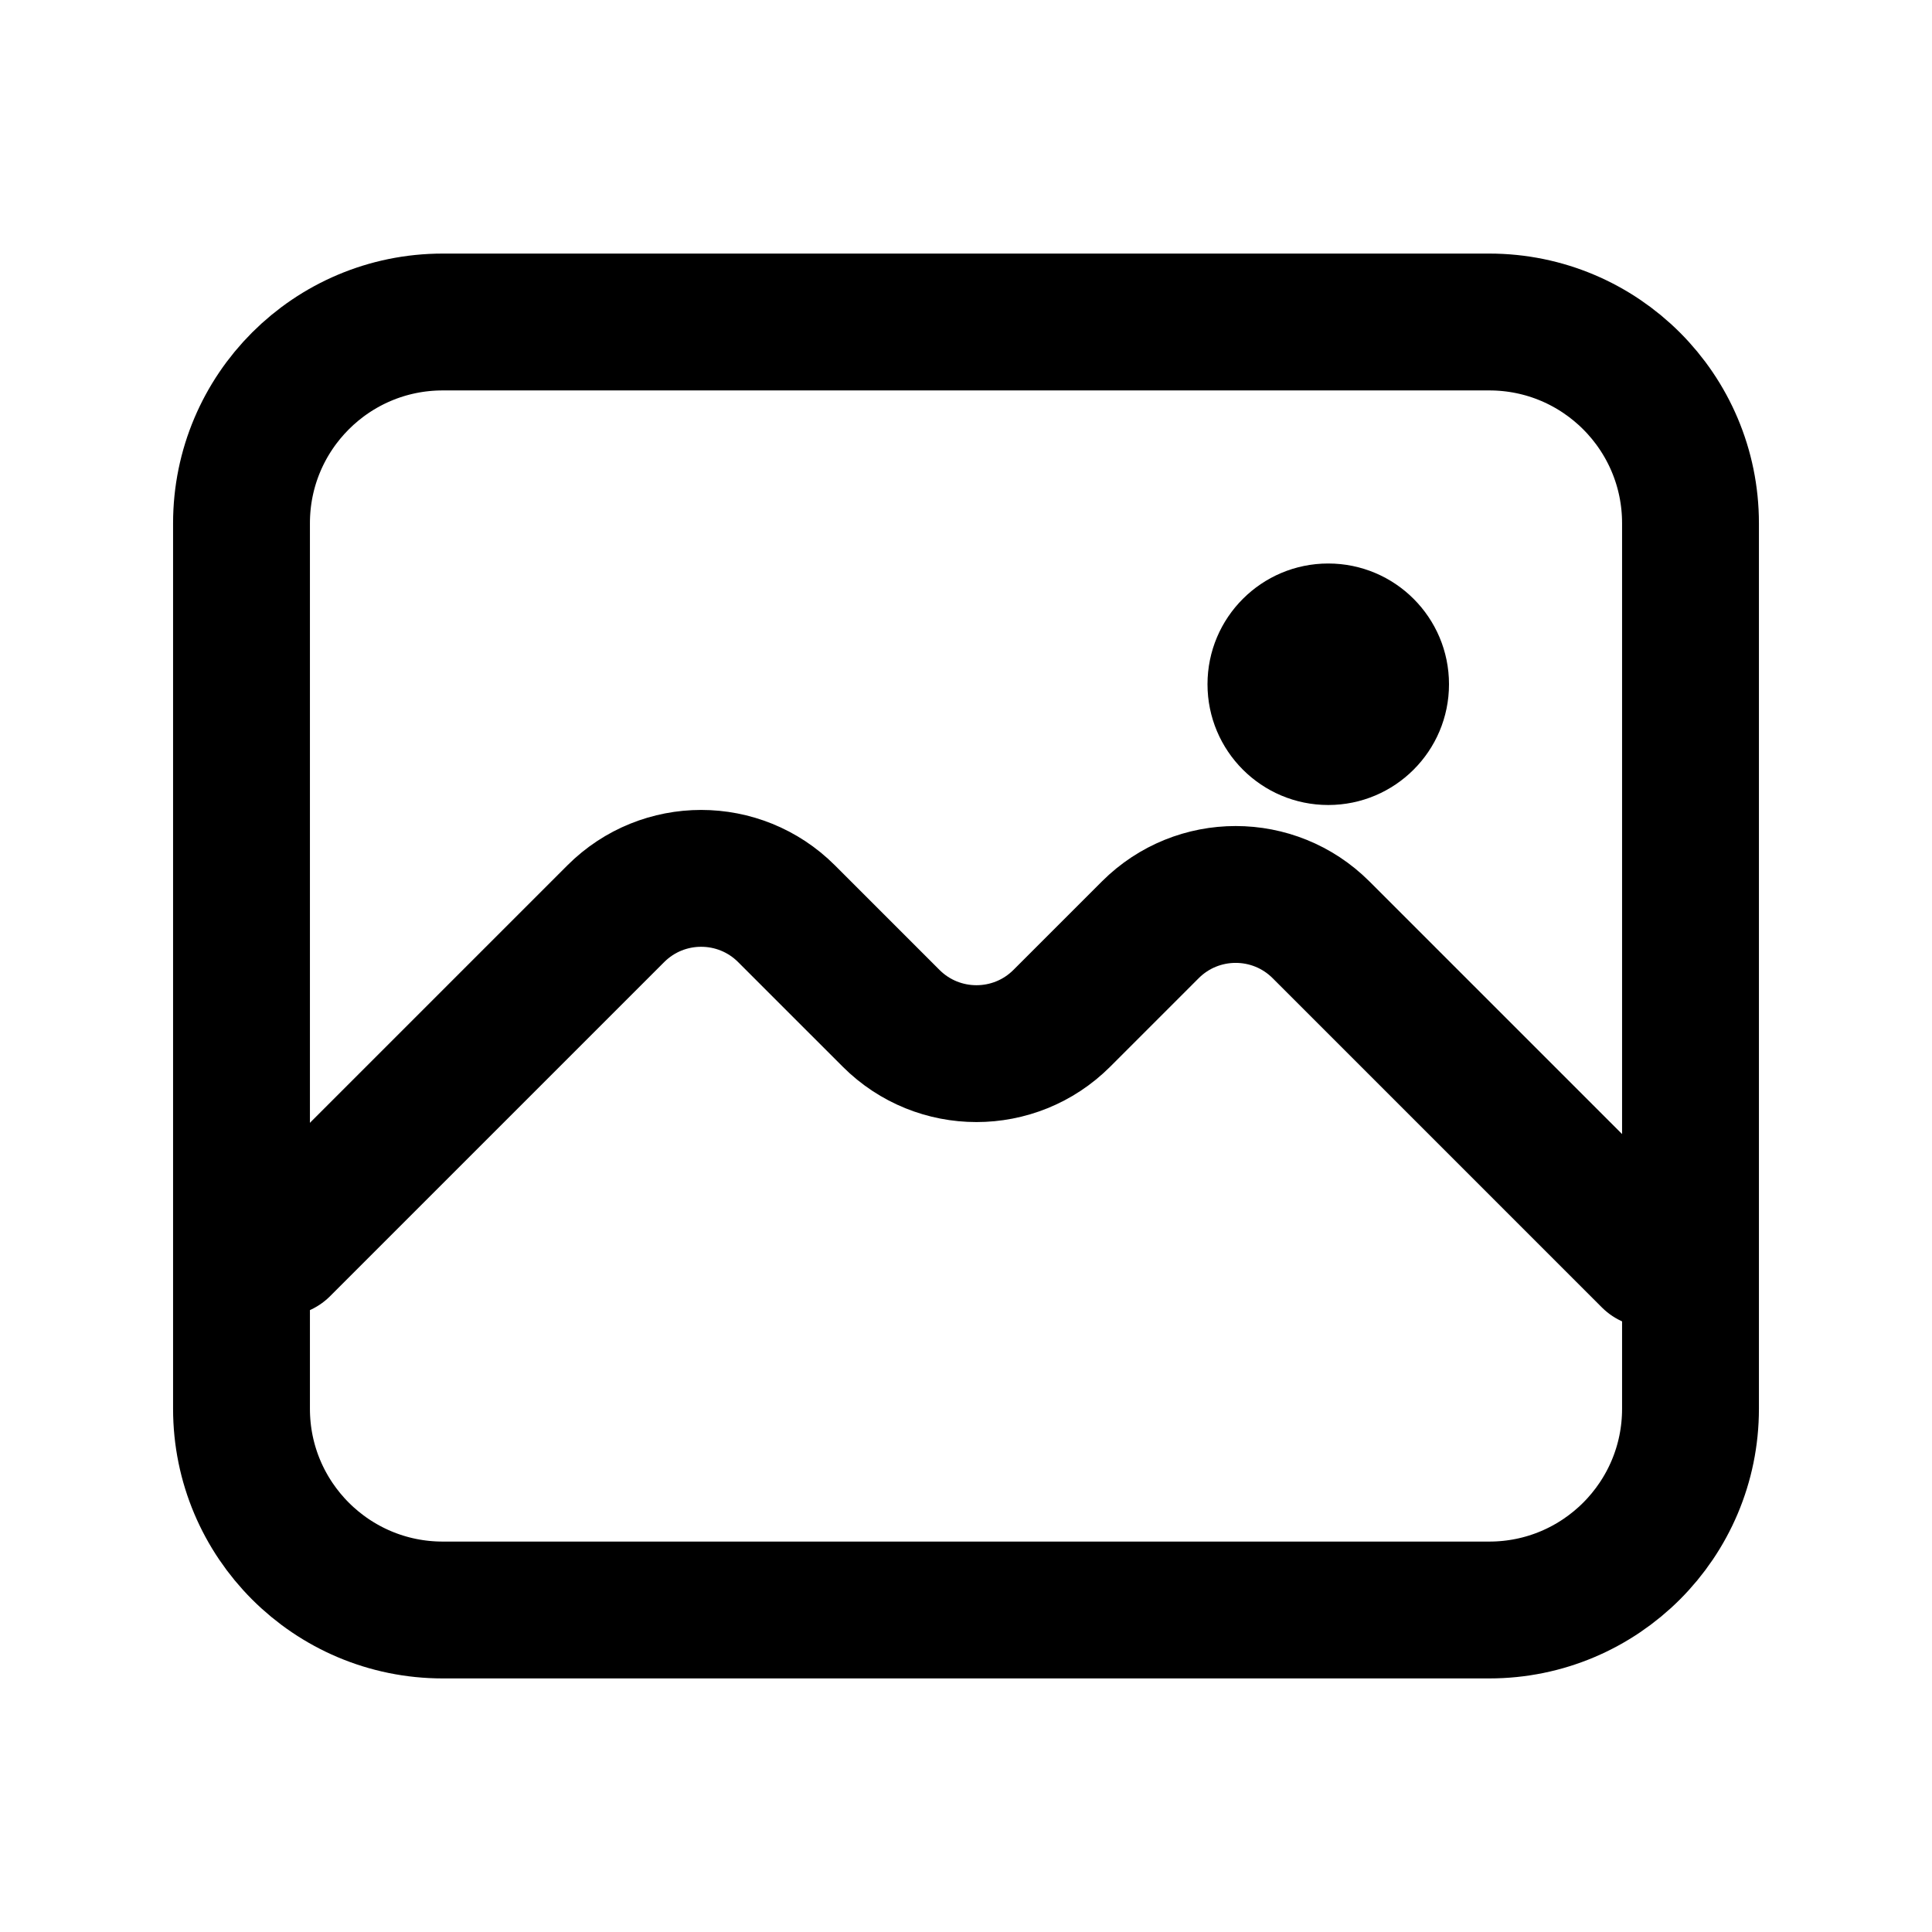
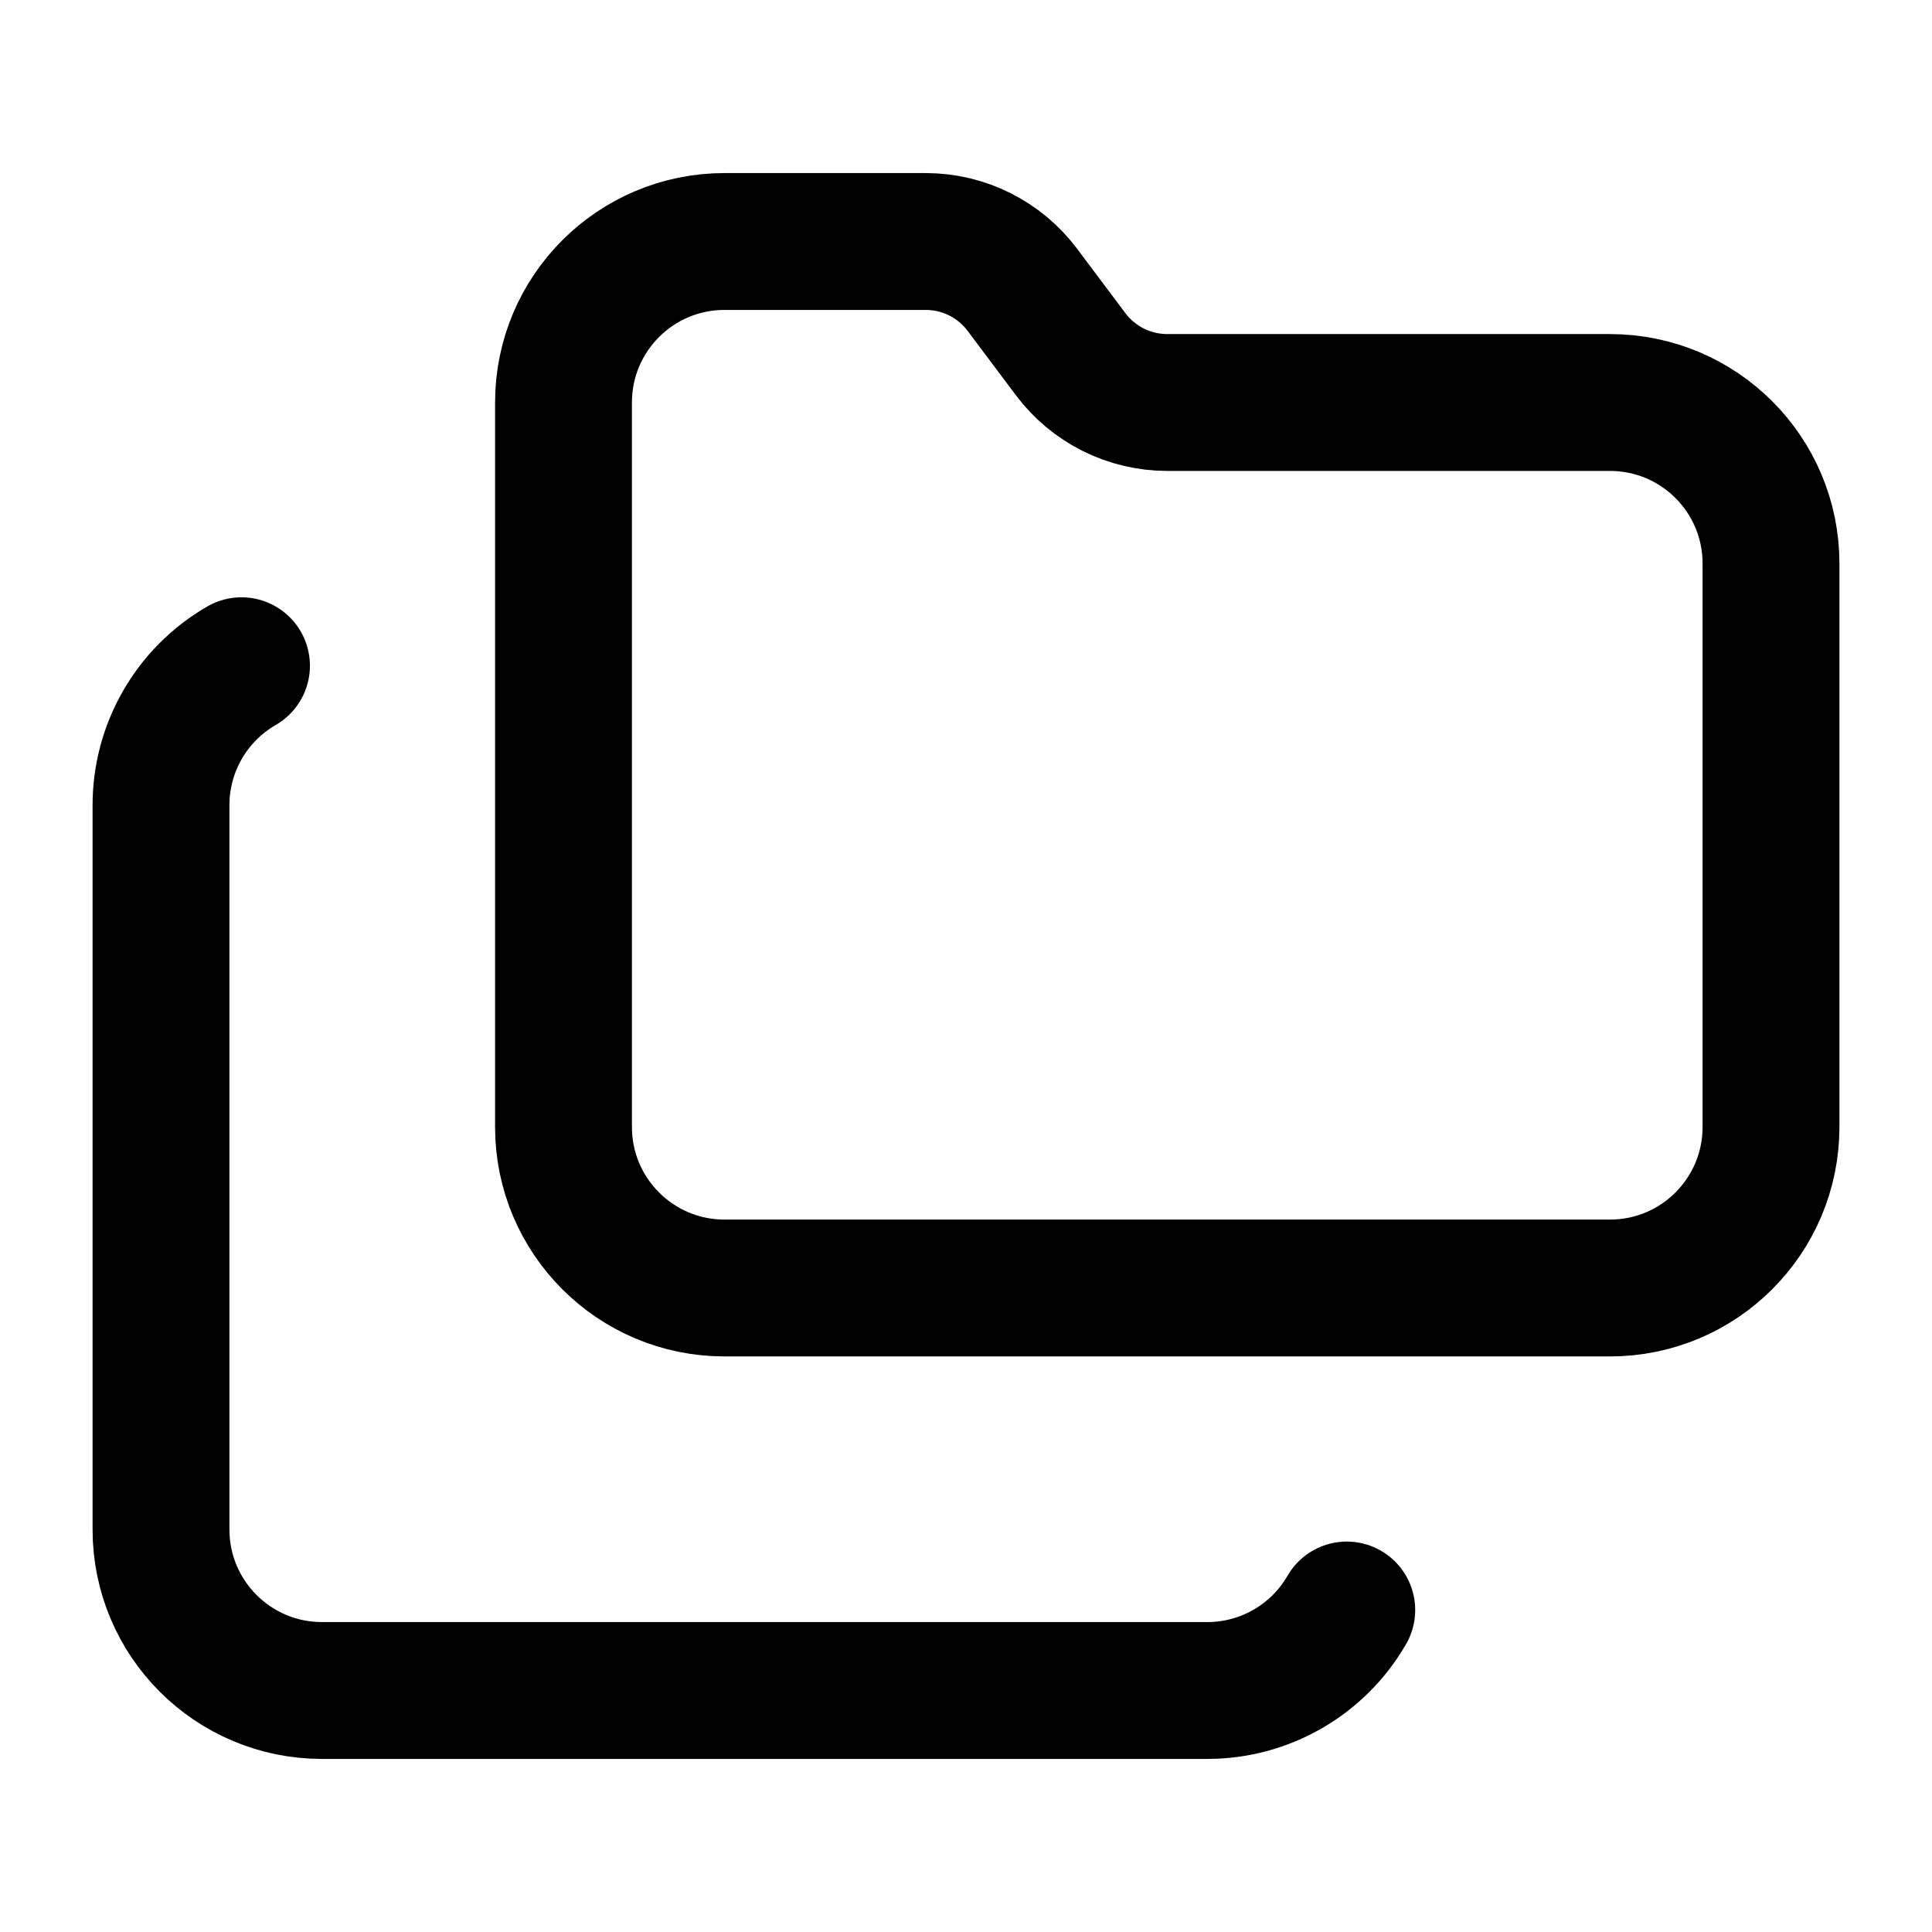
<svg xmlns="http://www.w3.org/2000/svg" viewBox="0 0 24 24" fill="none">
-   <rect x="3" y="4" width="18" height="16" rx="2.5" stroke="currentColor" stroke-width="1.7" />
-   <path d="M3.5 15.5l4.15-4.15a1.5 1.5 0 0 1 2.12 0l1.3 1.3a1.5 1.5 0 0 0 2.12 0l1.1-1.1a1.5 1.5 0 0 1 2.12 0l4.09 4.09" stroke="currentColor" stroke-width="1.7" stroke-linecap="round" stroke-linejoin="round" />
-   <circle cx="16.5" cy="8.5" r="1.5" fill="currentColor" />
+   <path d="M20 5a2 2 0 0 1 2 2v7a2 2 0 0 1-2 2H9a2 2 0 0 1-2-2V5a2 2 0 0 1 2-2h2.5a1.5 1.5 0 0 1 1.2.6l.6.8a1.5 1.5 0 0 0 1.2.6H20Z" stroke="currentColor" stroke-width="1.7" stroke-linecap="round" stroke-linejoin="round" />
+   <path d="M3 8.27a2 2 0 0 0-1 1.74V19a2 2 0 0 0 2 2h11a2 2 0 0 0 1.73-1" stroke="currentColor" stroke-width="1.7" stroke-linecap="round" stroke-linejoin="round" />
</svg>
